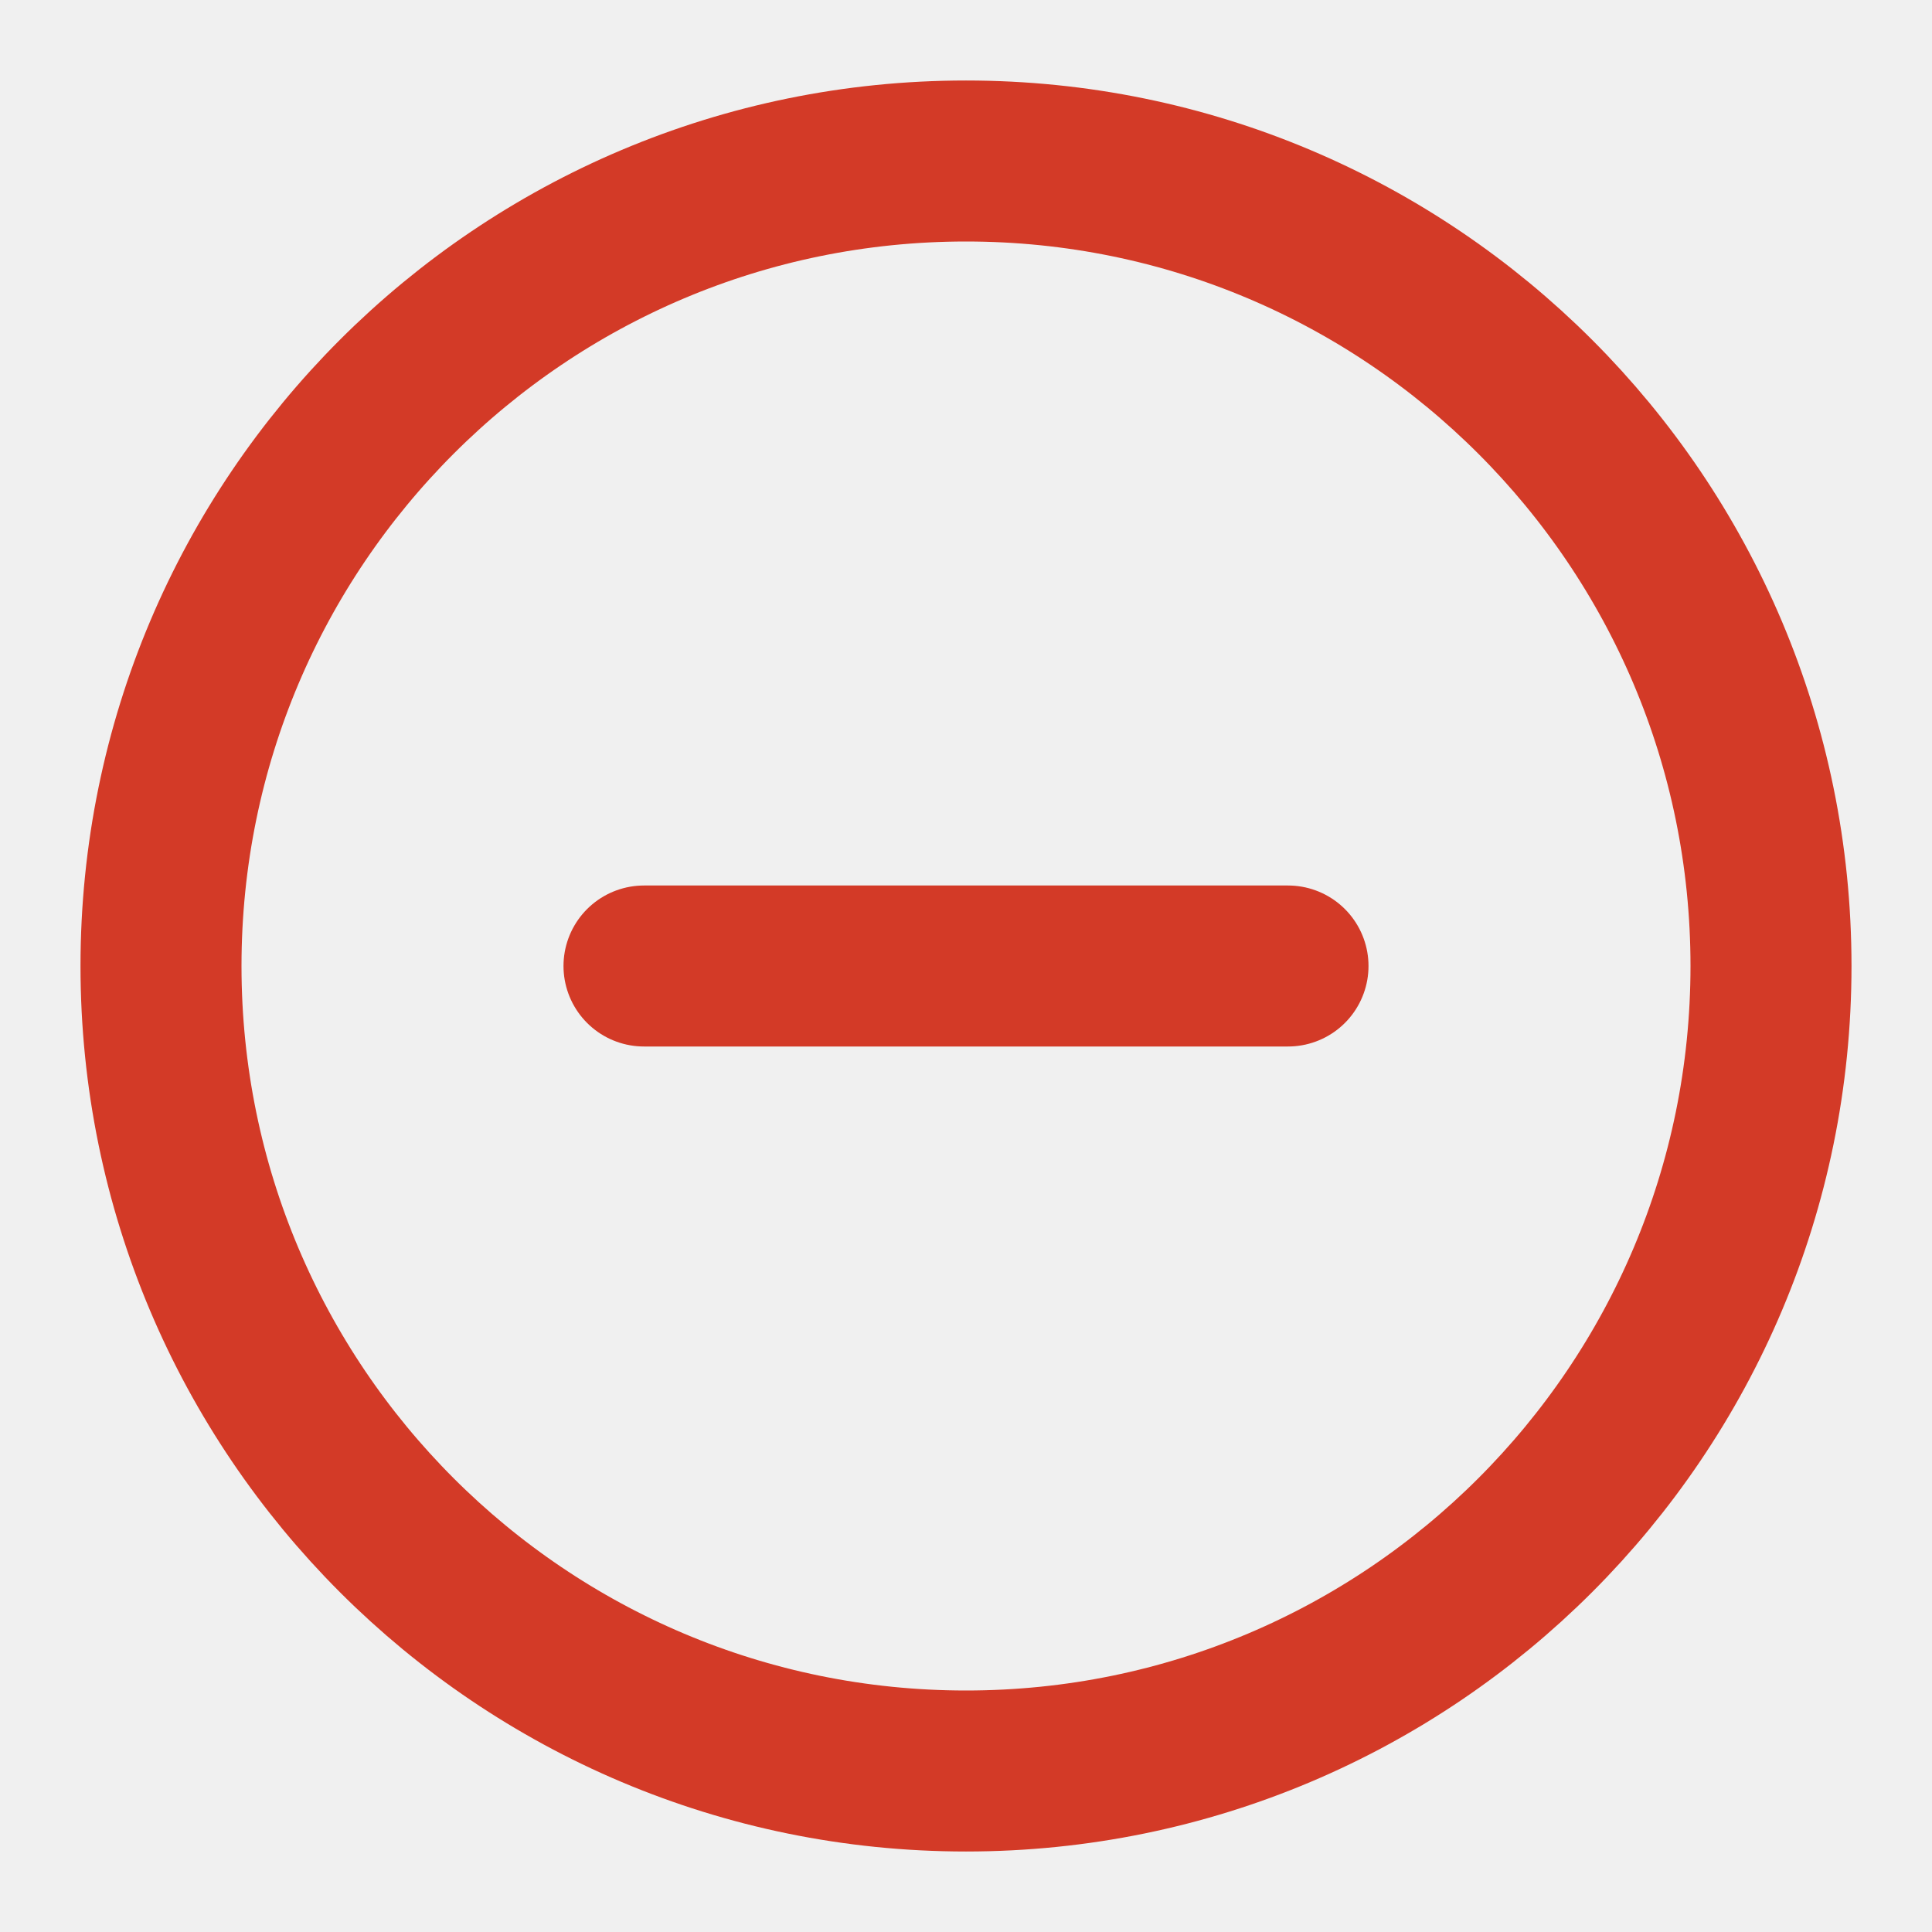
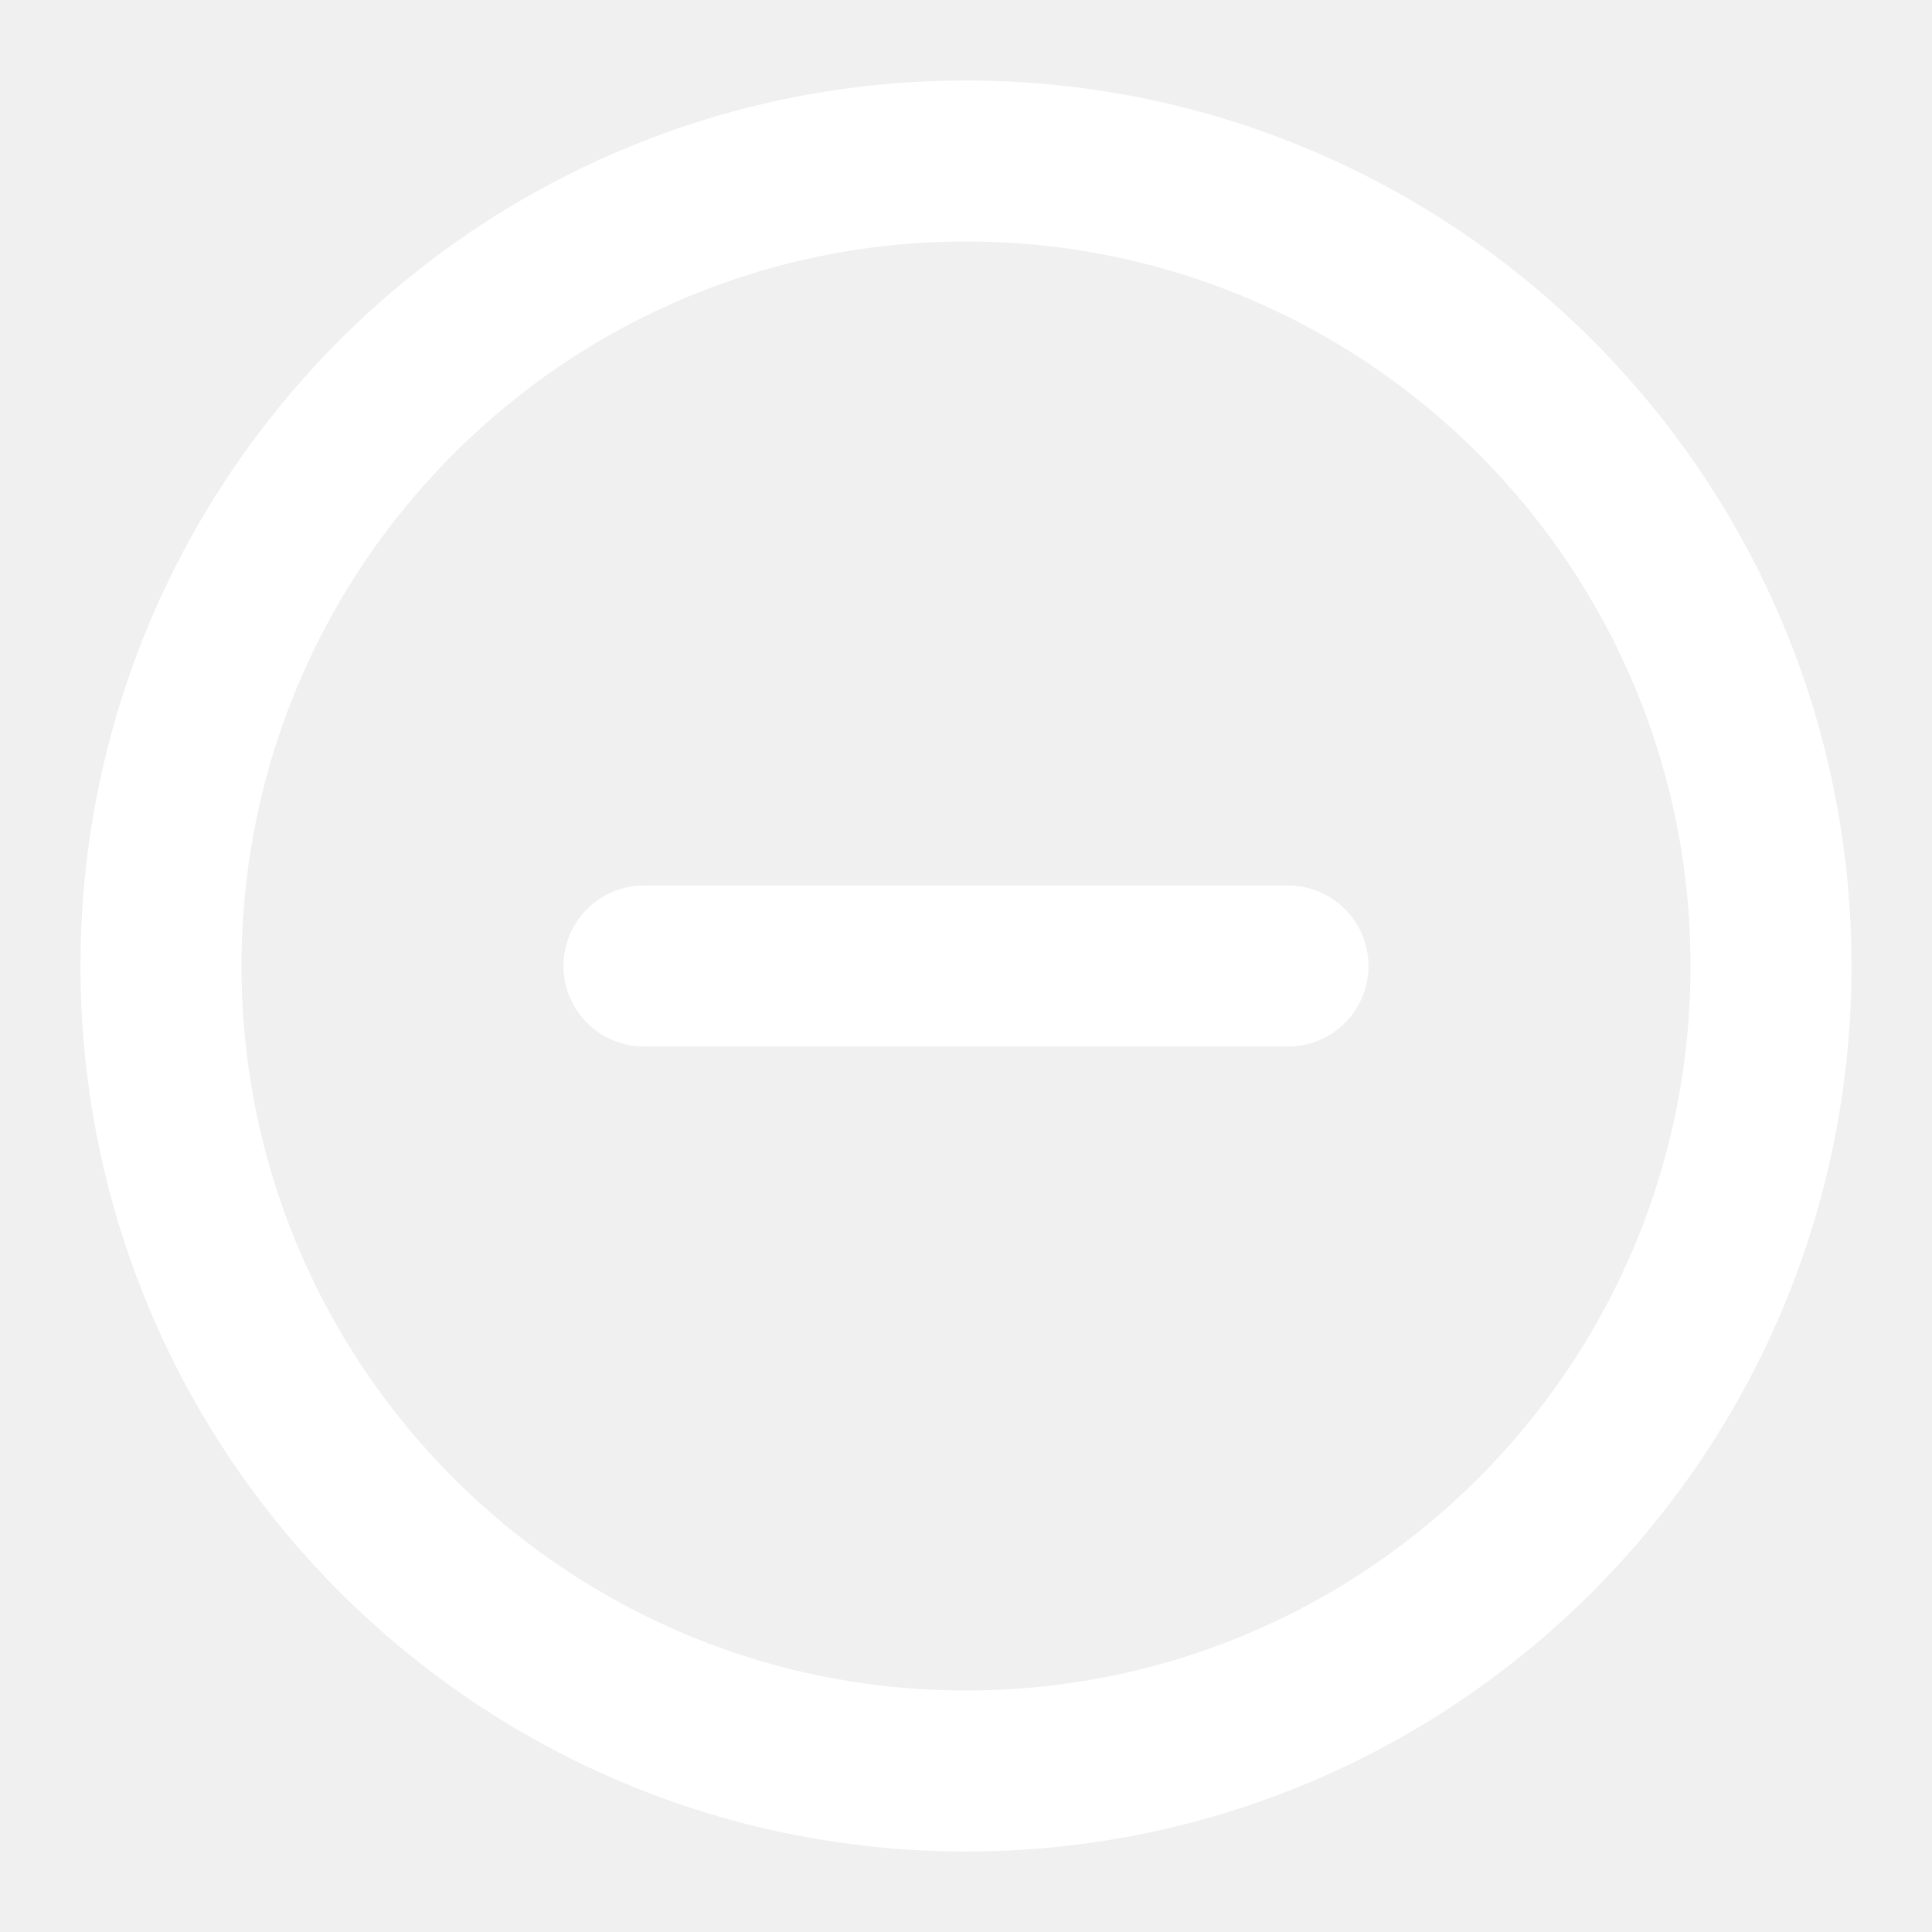
- <svg xmlns="http://www.w3.org/2000/svg" width="24" height="24" viewBox="0 0 24 24" fill="none" stroke="#d33a27" stroke-width="2" stroke-linecap="round" stroke-linejoin="round" class="feather feather-minus-circle">
+ <svg xmlns="http://www.w3.org/2000/svg" width="24" height="24" viewBox="0 0 24 24" fill="none" stroke="#ffffff" stroke-width="2" stroke-linecap="round" stroke-linejoin="round" class="feather feather-minus-circle">
  <circle cx="12" cy="12" r="10" />
  <line x1="8" y1="12" x2="16" y2="12" />
</svg>
